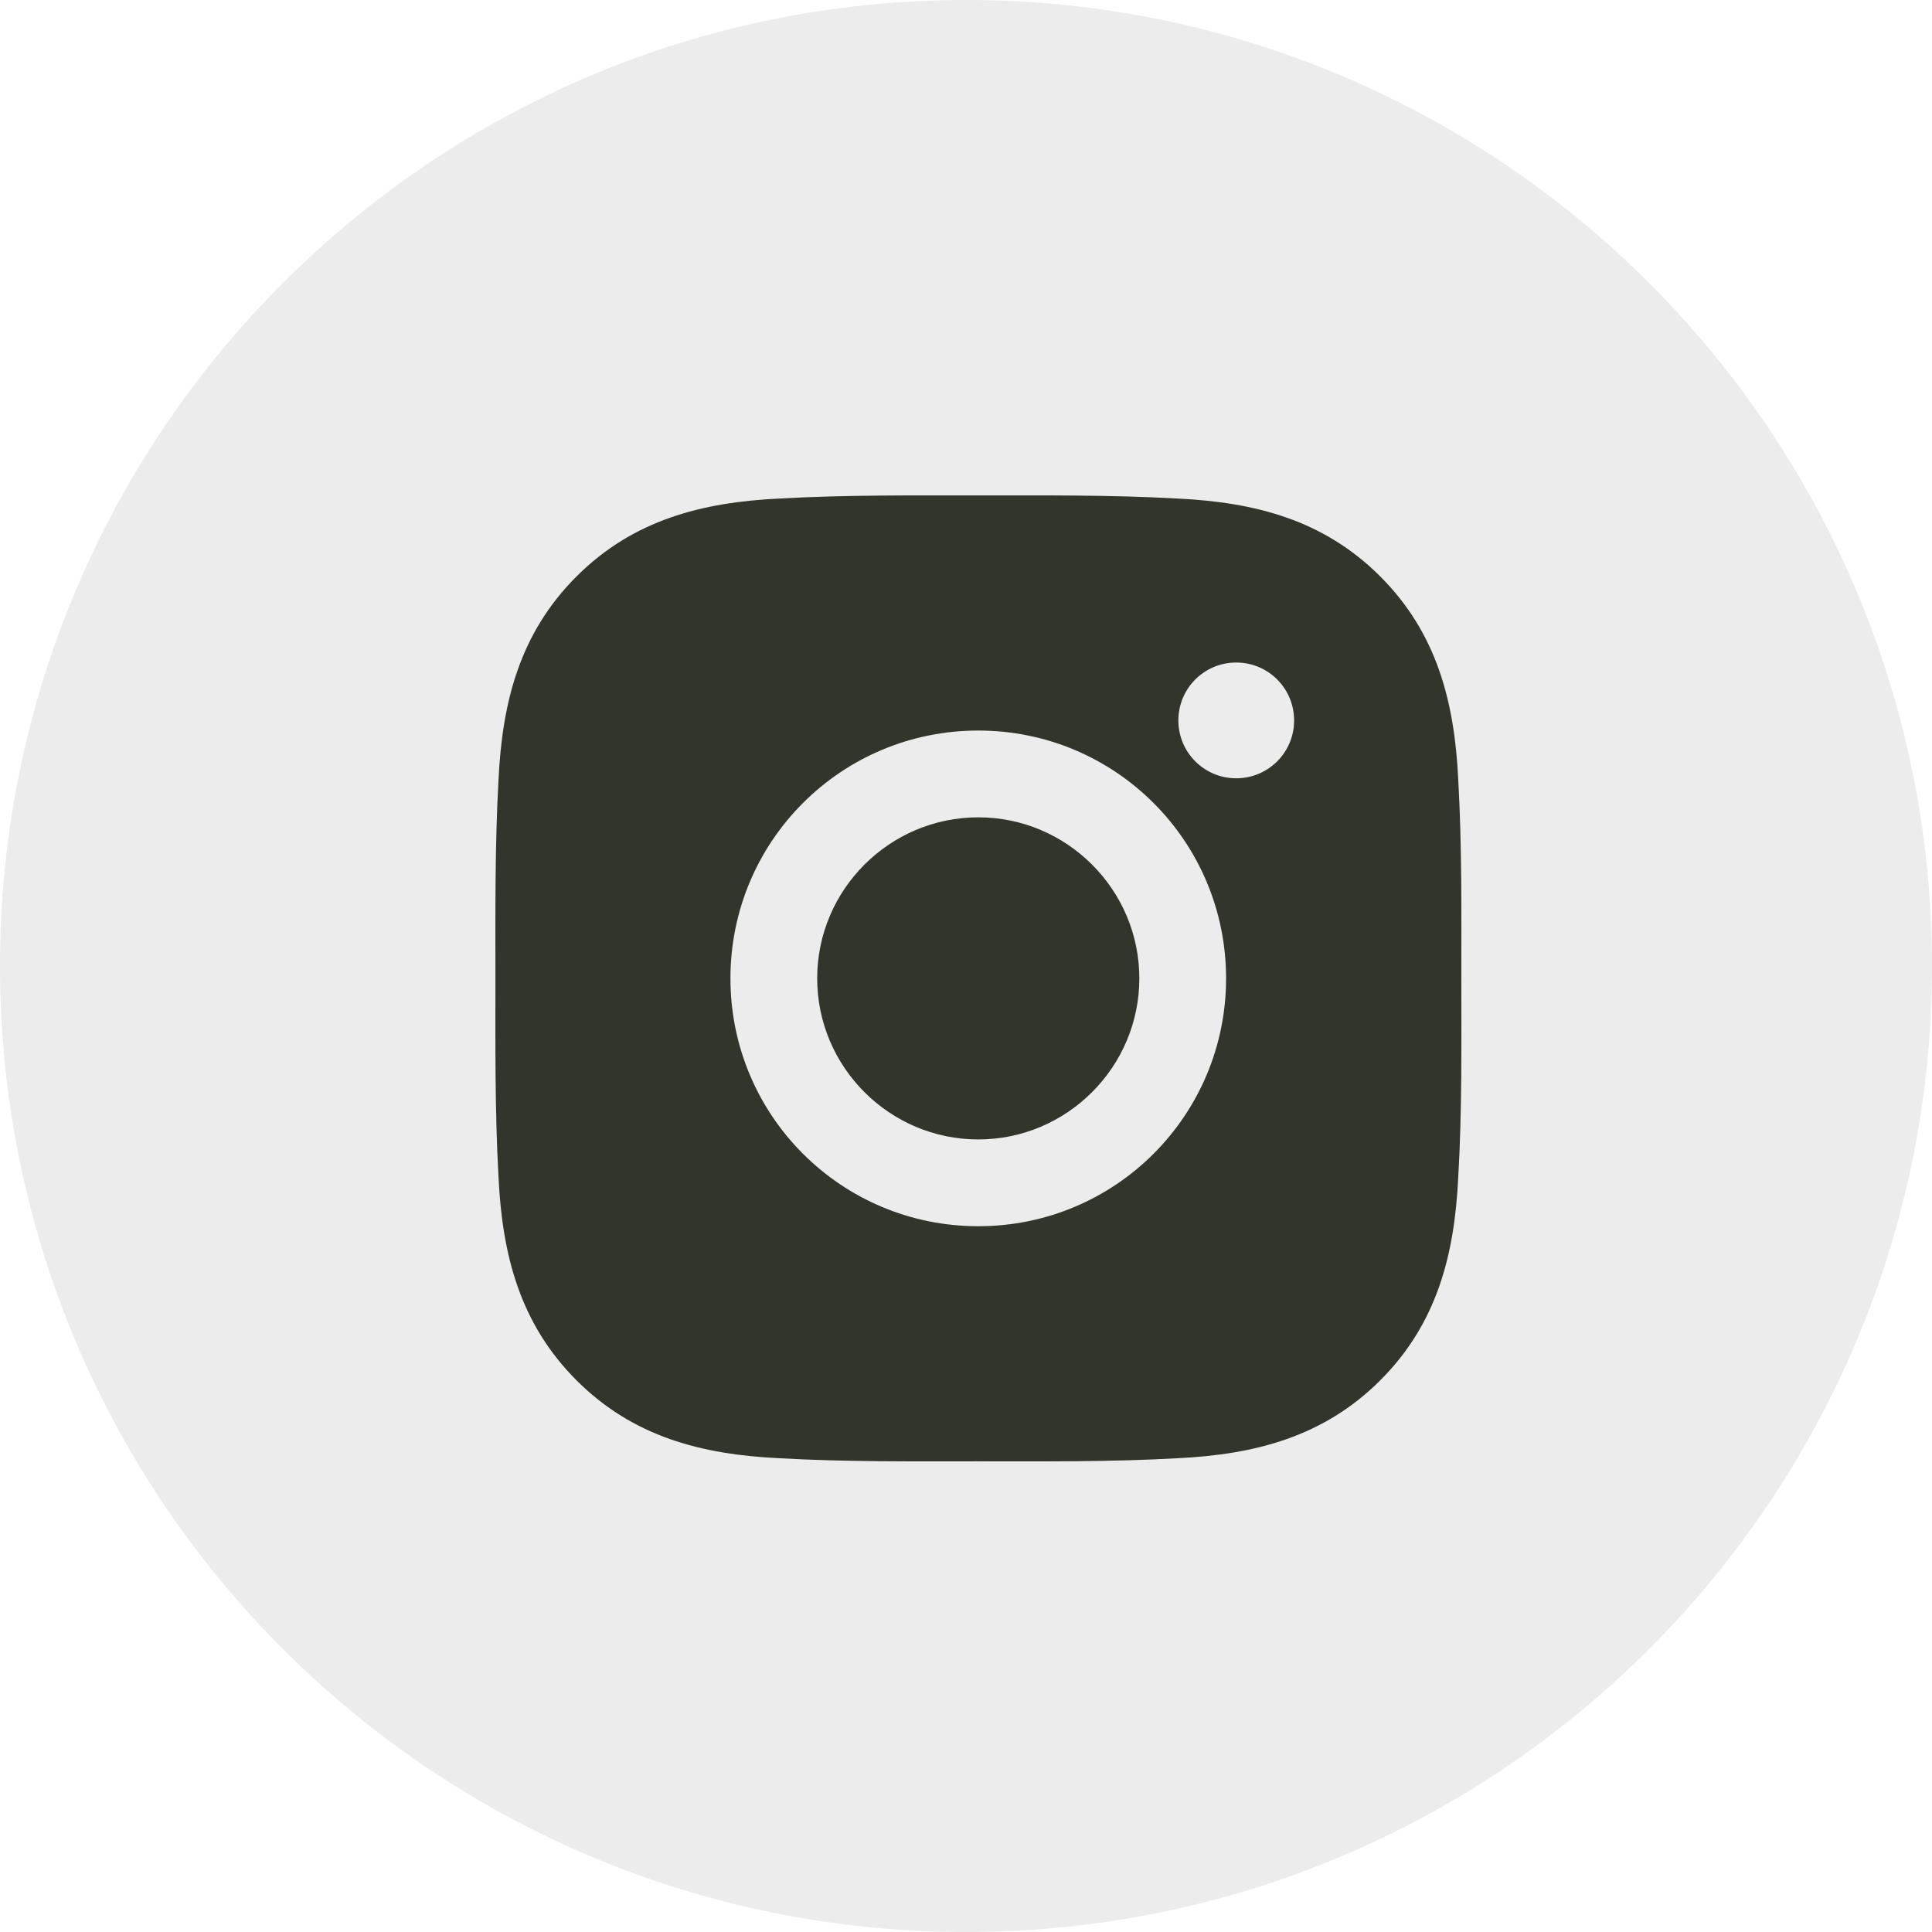
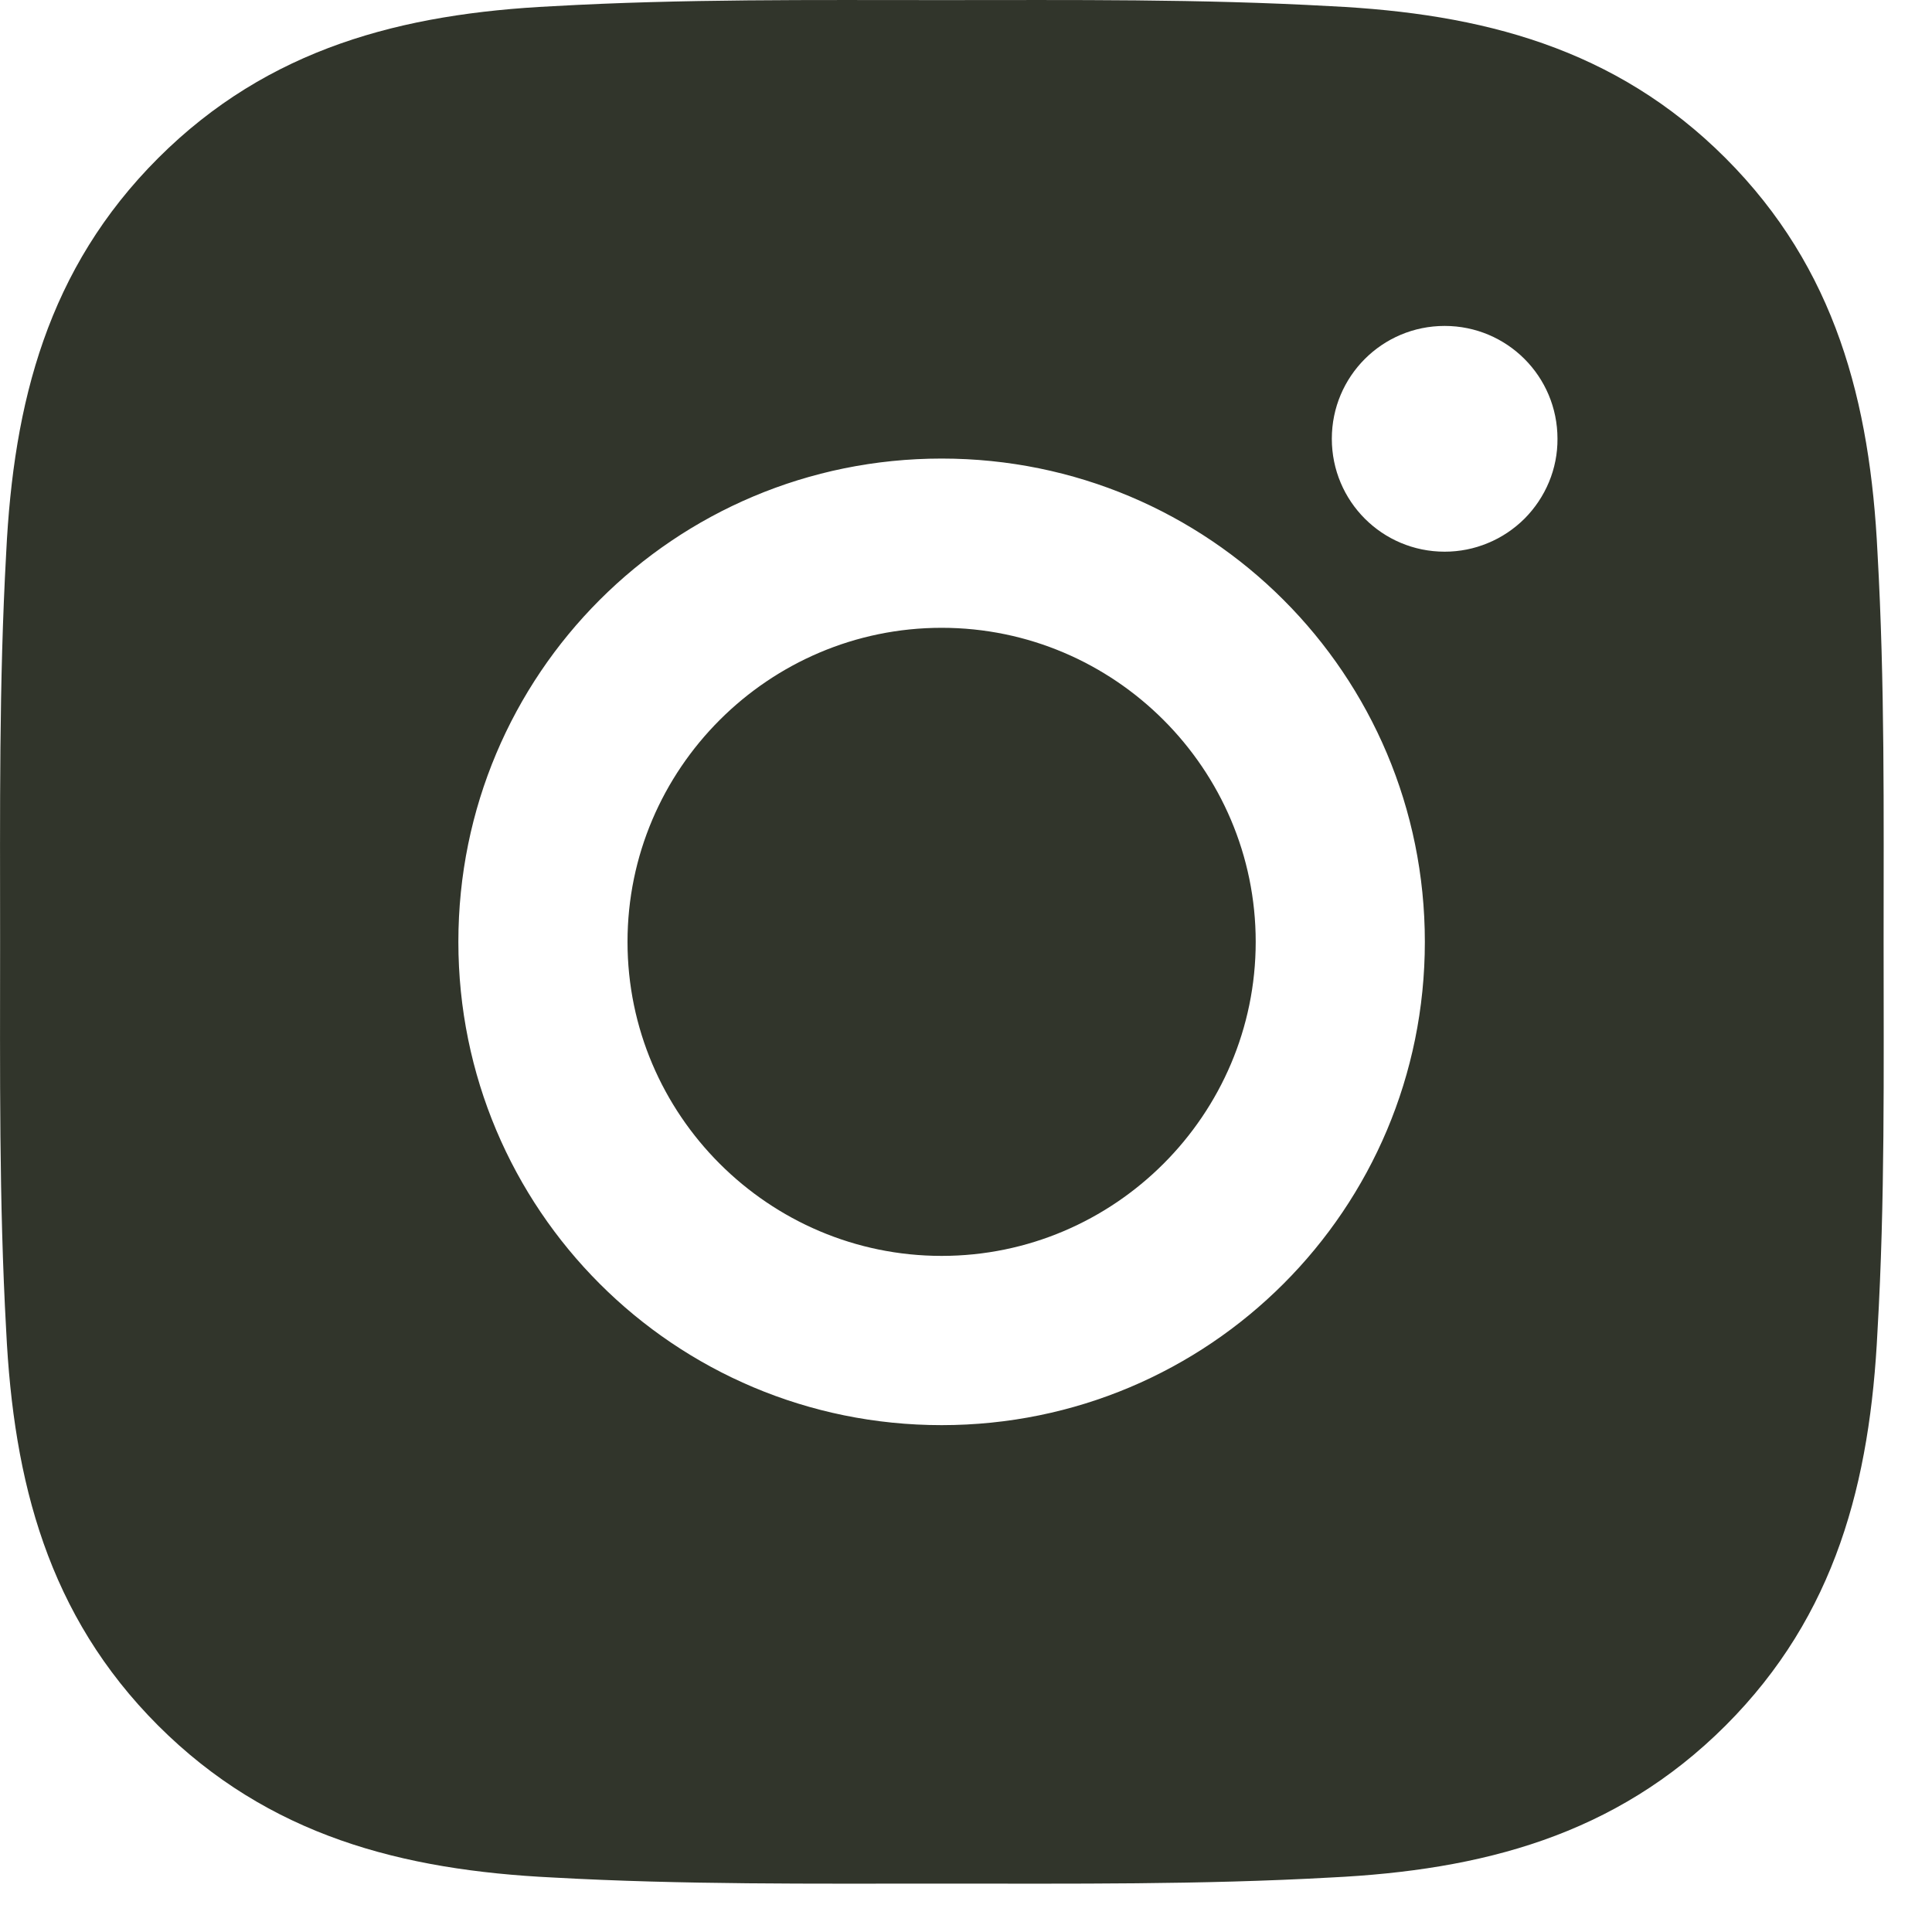
- <svg xmlns="http://www.w3.org/2000/svg" width="39" height="39" viewBox="0 0 39 39" fill="none">
-   <circle cx="19.5" cy="19.5" r="19.5" fill="#ECECEC" />
-   <path d="M19.748 16.499C17.957 16.499 16.496 17.96 16.496 19.75C16.496 21.54 17.957 23.001 19.748 23.001C21.538 23.001 22.999 21.54 22.999 19.75C22.999 17.96 21.538 16.499 19.748 16.499ZM29.499 19.75C29.499 18.404 29.512 17.069 29.436 15.725C29.36 14.164 29.004 12.779 27.863 11.637C26.719 10.493 25.336 10.14 23.775 10.064C22.428 9.989 21.094 10.001 19.75 10.001C18.404 10.001 17.069 9.989 15.725 10.064C14.164 10.14 12.779 10.496 11.637 11.637C10.493 12.781 10.14 14.164 10.064 15.725C9.989 17.072 10.001 18.406 10.001 19.75C10.001 21.094 9.989 22.431 10.064 23.775C10.14 25.336 10.496 26.721 11.637 27.863C12.781 29.007 14.164 29.36 15.725 29.436C17.072 29.512 18.406 29.499 19.75 29.499C21.096 29.499 22.431 29.512 23.775 29.436C25.336 29.36 26.721 29.004 27.863 27.863C29.007 26.719 29.36 25.336 29.436 23.775C29.514 22.431 29.499 21.096 29.499 19.75ZM19.748 24.753C16.979 24.753 14.745 22.518 14.745 19.75C14.745 16.982 16.979 14.747 19.748 14.747C22.516 14.747 24.75 16.982 24.75 19.75C24.75 22.518 22.516 24.753 19.748 24.753ZM24.955 15.711C24.309 15.711 23.787 15.189 23.787 14.542C23.787 13.896 24.309 13.374 24.955 13.374C25.602 13.374 26.123 13.896 26.123 14.542C26.124 14.696 26.094 14.848 26.035 14.99C25.976 15.132 25.89 15.261 25.782 15.369C25.673 15.477 25.544 15.564 25.402 15.622C25.261 15.681 25.109 15.711 24.955 15.711Z" fill="#31352B" />
+ <svg xmlns="http://www.w3.org/2000/svg" width="20" height="20" viewBox="0 0 20 20" fill="none">
+   <path d="M9.748 6.499C7.957 6.499 6.496 7.96 6.496 9.75C6.496 11.54 7.957 13.001 9.748 13.001C11.538 13.001 12.999 11.54 12.999 9.75C12.999 7.96 11.538 6.499 9.748 6.499ZM19.499 9.75C19.499 8.404 19.512 7.069 19.436 5.725C19.36 4.164 19.004 2.779 17.863 1.637C16.719 0.493 15.336 0.14 13.775 0.064C12.428 -0.012 11.094 0.001 9.75 0.001C8.404 0.001 7.069 -0.012 5.725 0.064C4.164 0.14 2.779 0.496 1.637 1.637C0.493 2.781 0.14 4.164 0.064 5.725C-0.011 7.072 0.001 8.406 0.001 9.75C0.001 11.094 -0.011 12.431 0.064 13.774C0.14 15.336 0.496 16.721 1.637 17.863C2.781 19.006 4.164 19.36 5.725 19.436C7.072 19.511 8.406 19.499 9.75 19.499C11.096 19.499 12.431 19.511 13.775 19.436C15.336 19.36 16.721 19.004 17.863 17.863C19.007 16.719 19.36 15.336 19.436 13.774C19.514 12.431 19.499 11.096 19.499 9.75ZM9.748 14.753C6.979 14.753 4.745 12.518 4.745 9.75C4.745 6.981 6.979 4.747 9.748 4.747C12.516 4.747 14.75 6.981 14.75 9.75C14.75 12.518 12.516 14.753 9.748 14.753ZM14.955 5.711C14.309 5.711 13.787 5.189 13.787 4.542C13.787 3.896 14.309 3.374 14.955 3.374C15.601 3.374 16.123 3.896 16.123 4.542C16.124 4.696 16.094 4.848 16.035 4.99C15.976 5.132 15.89 5.26 15.782 5.369C15.673 5.477 15.544 5.564 15.402 5.622C15.261 5.681 15.109 5.711 14.955 5.711Z" fill="#31352B" />
</svg>
